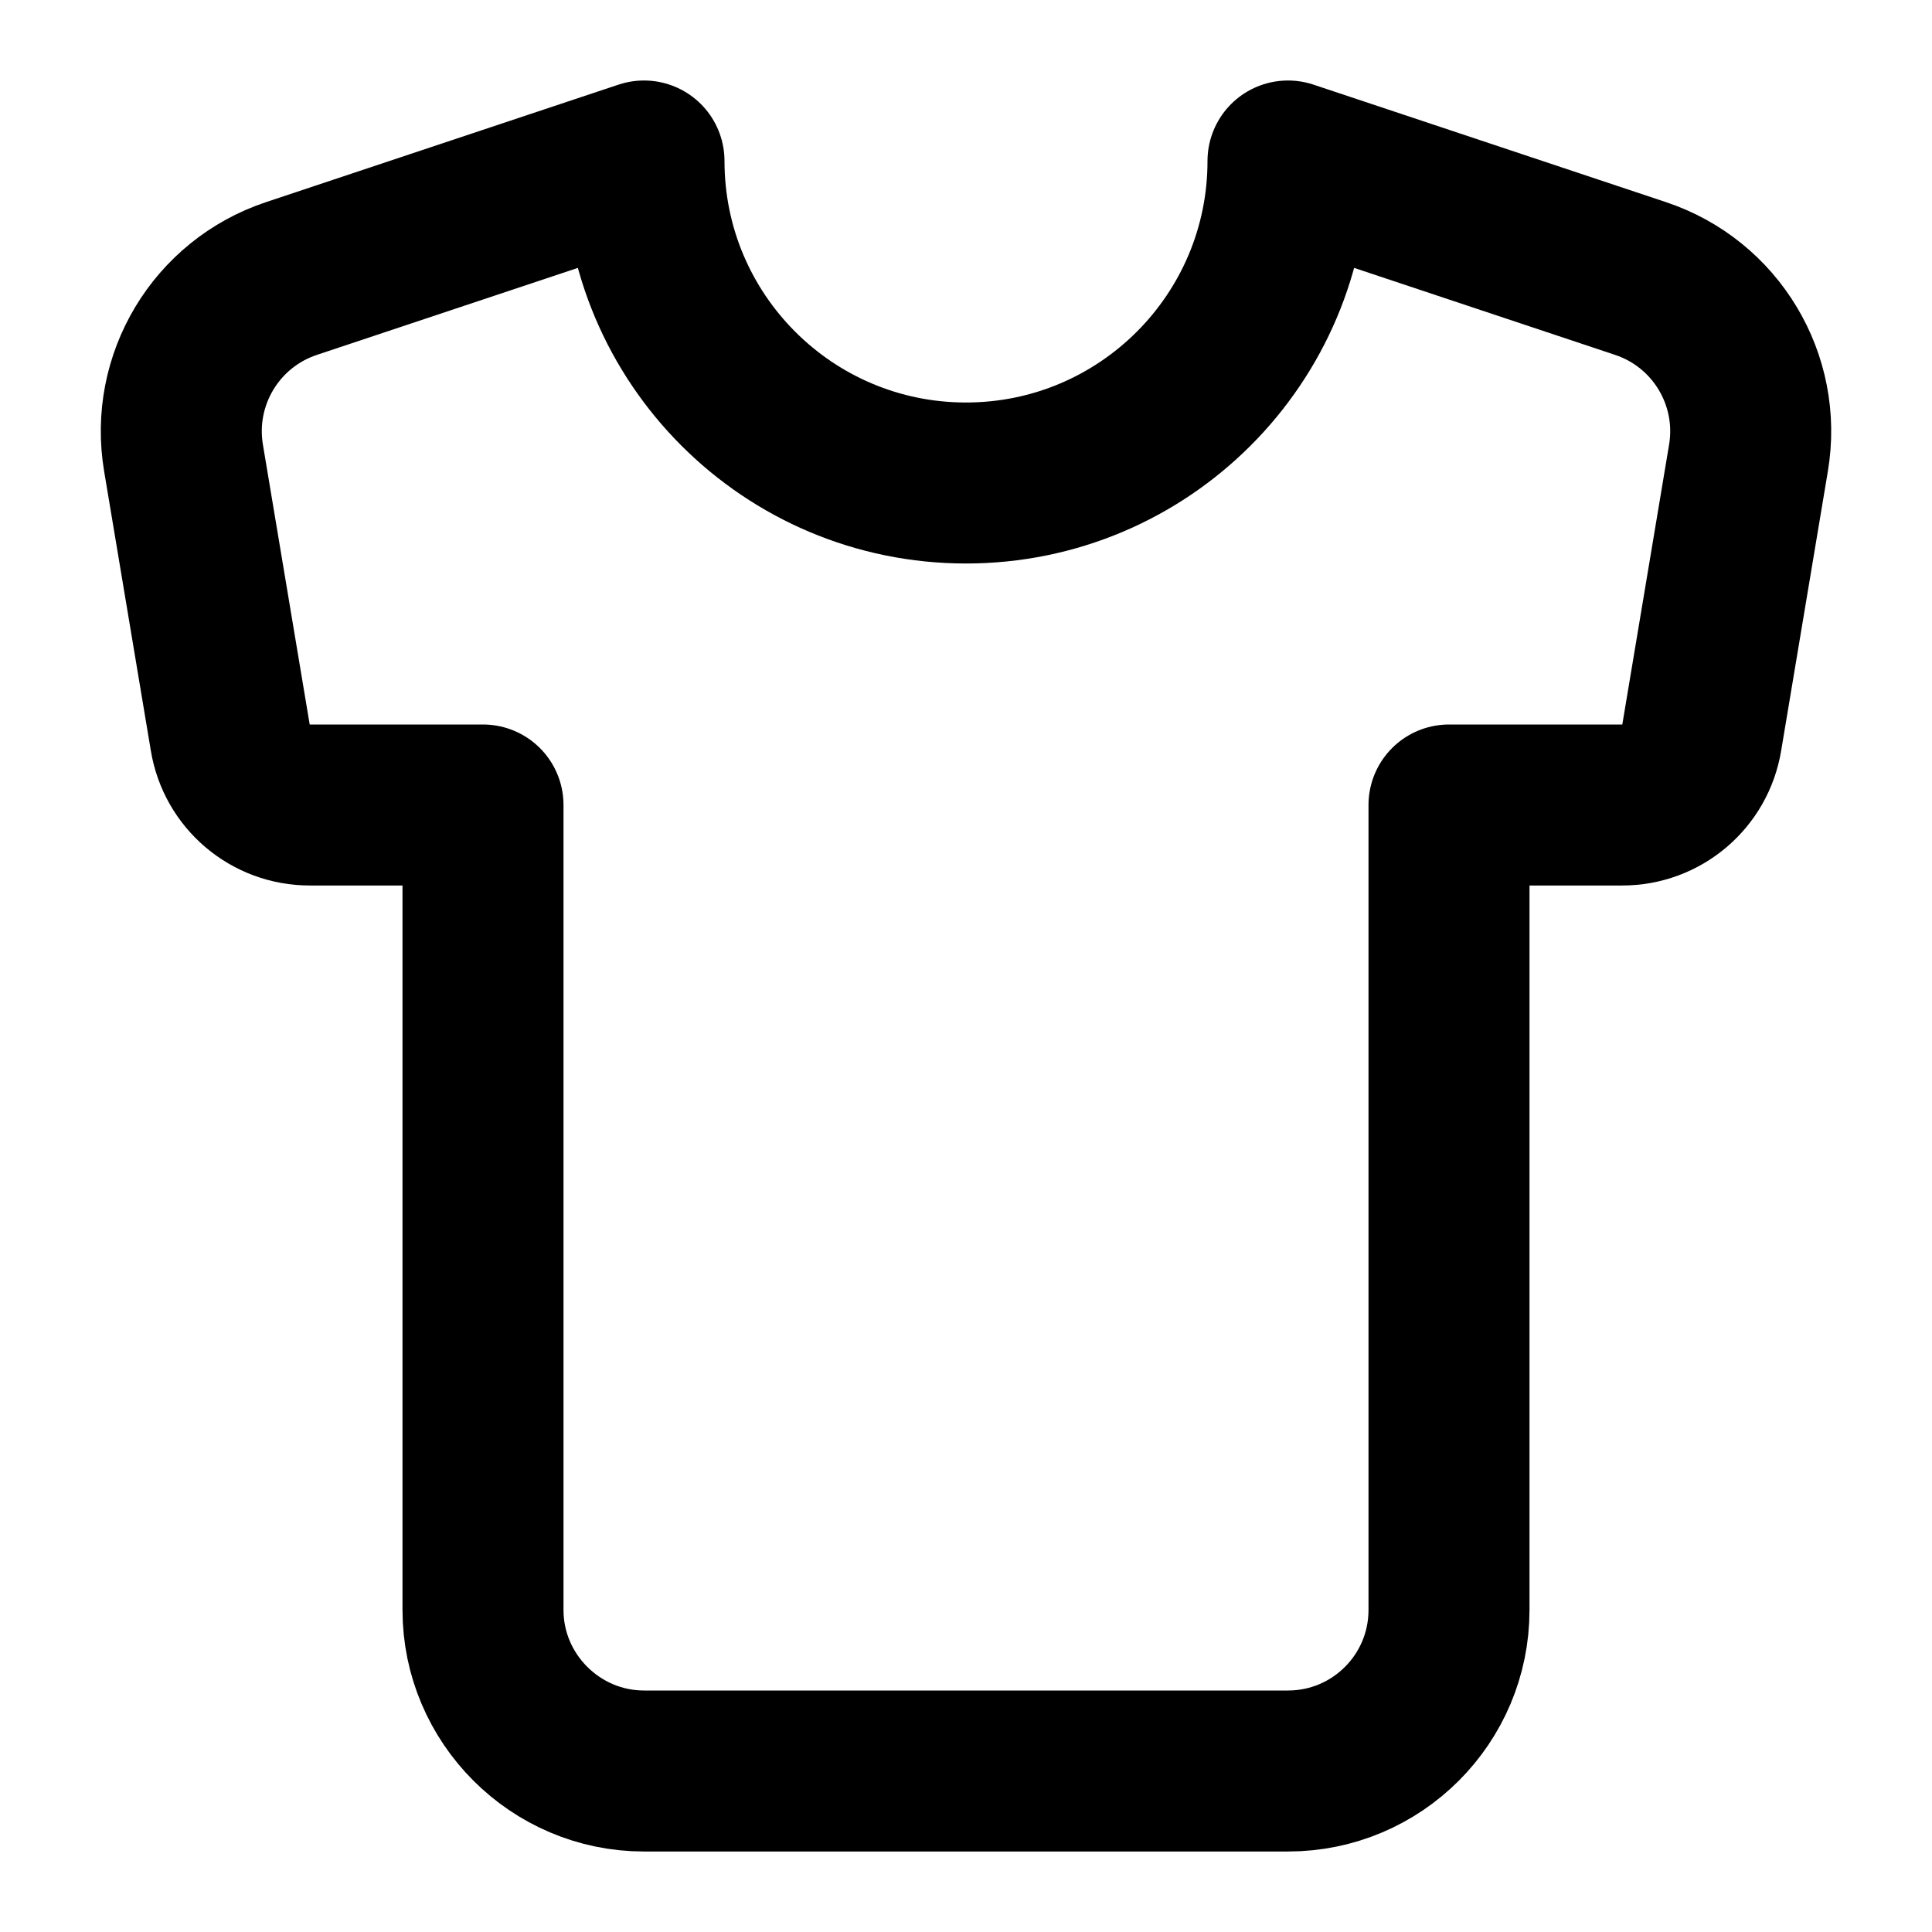
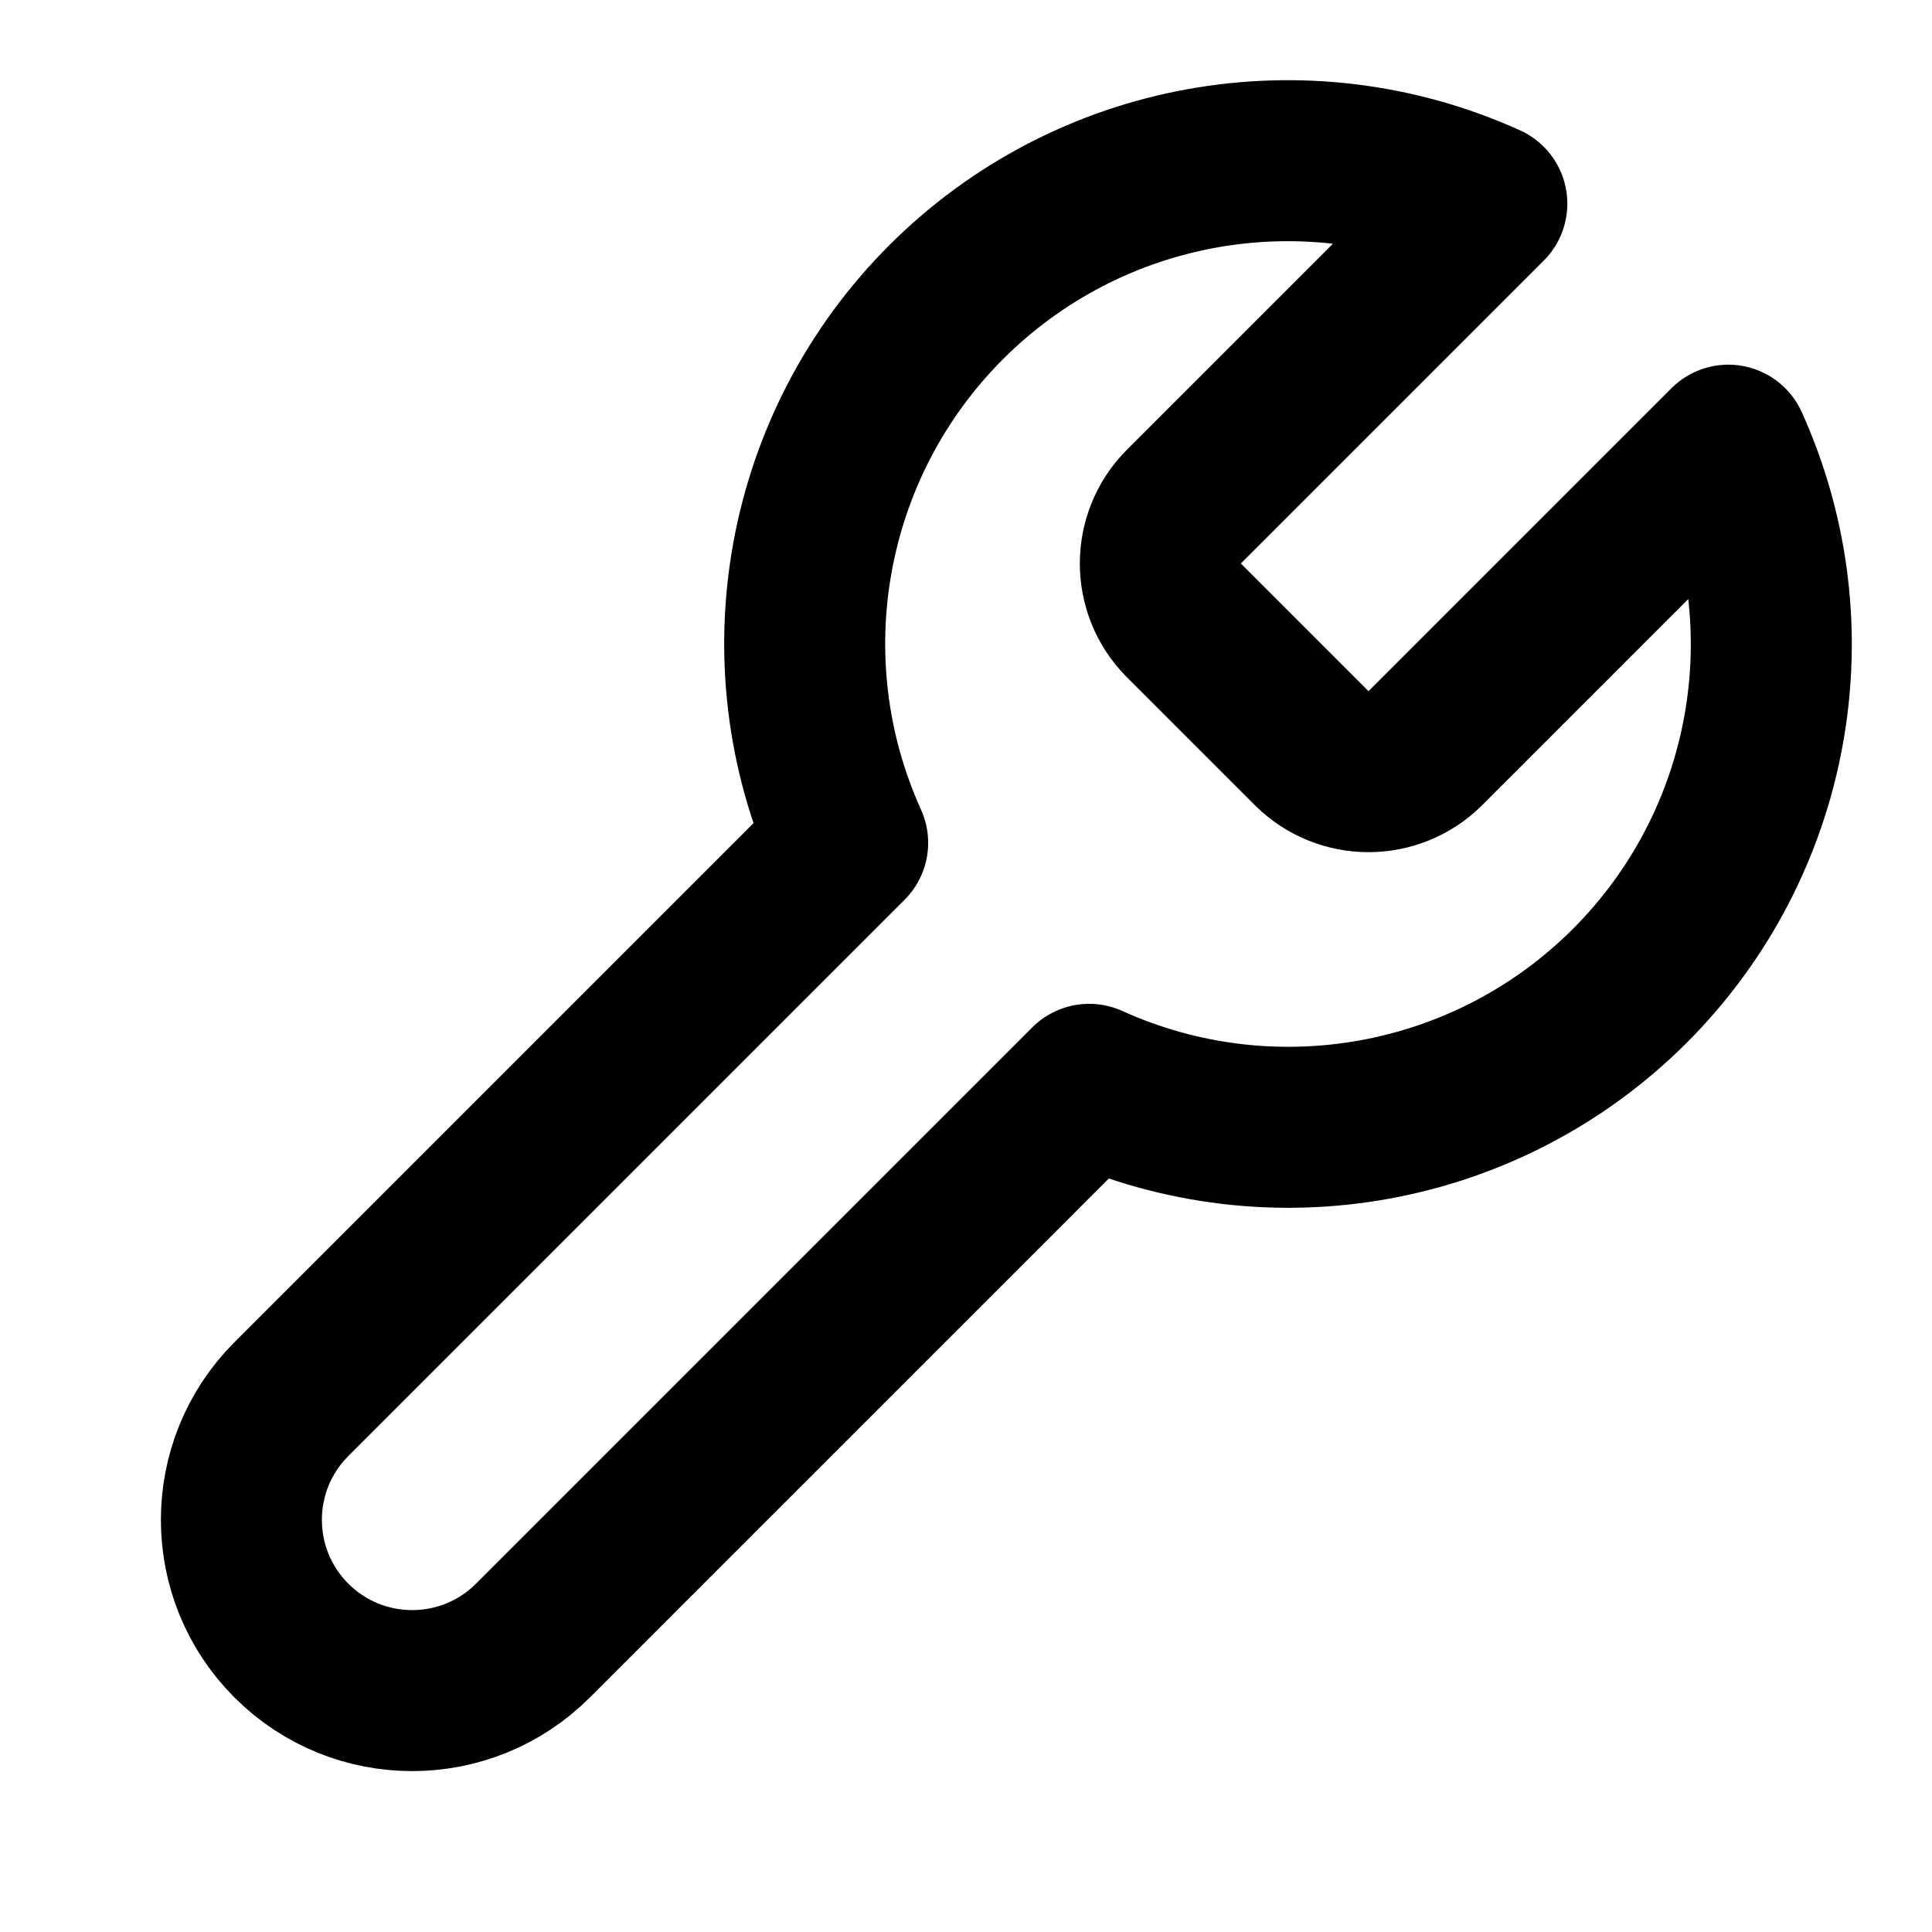
<svg xmlns="http://www.w3.org/2000/svg" width="24" height="24" viewBox="0 0 24 24" fill="none" stroke="currentColor" stroke-width="2" stroke-linecap="round" stroke-linejoin="round">
-   <path d="M20.38 3.46 16 2a4 4 0 0 1-8 0L3.62 3.46a2 2 0 0 0-1.34 2.23l.58 3.47a1 1 0 0 0 .99.84H6v10c0 1.1.9 2 2 2h8a2 2 0 0 0 2-2V10h2.15a1 1 0 0 0 .99-.84l.58-3.47a2 2 0 0 0-1.34-2.23z" />
+   <path d="M14.7 6.3a1 1 0 0 0 0 1.4l1.6 1.6a1 1 0 0 0 1.4 0l3.77-3.77a6 6 0 0 1-7.94 7.94l-6.91 6.91a2.12 2.12 0 0 1-3-3l6.91-6.91a6 6 0 0 1 7.94-7.94l-3.76 3.76z" />
</svg>
